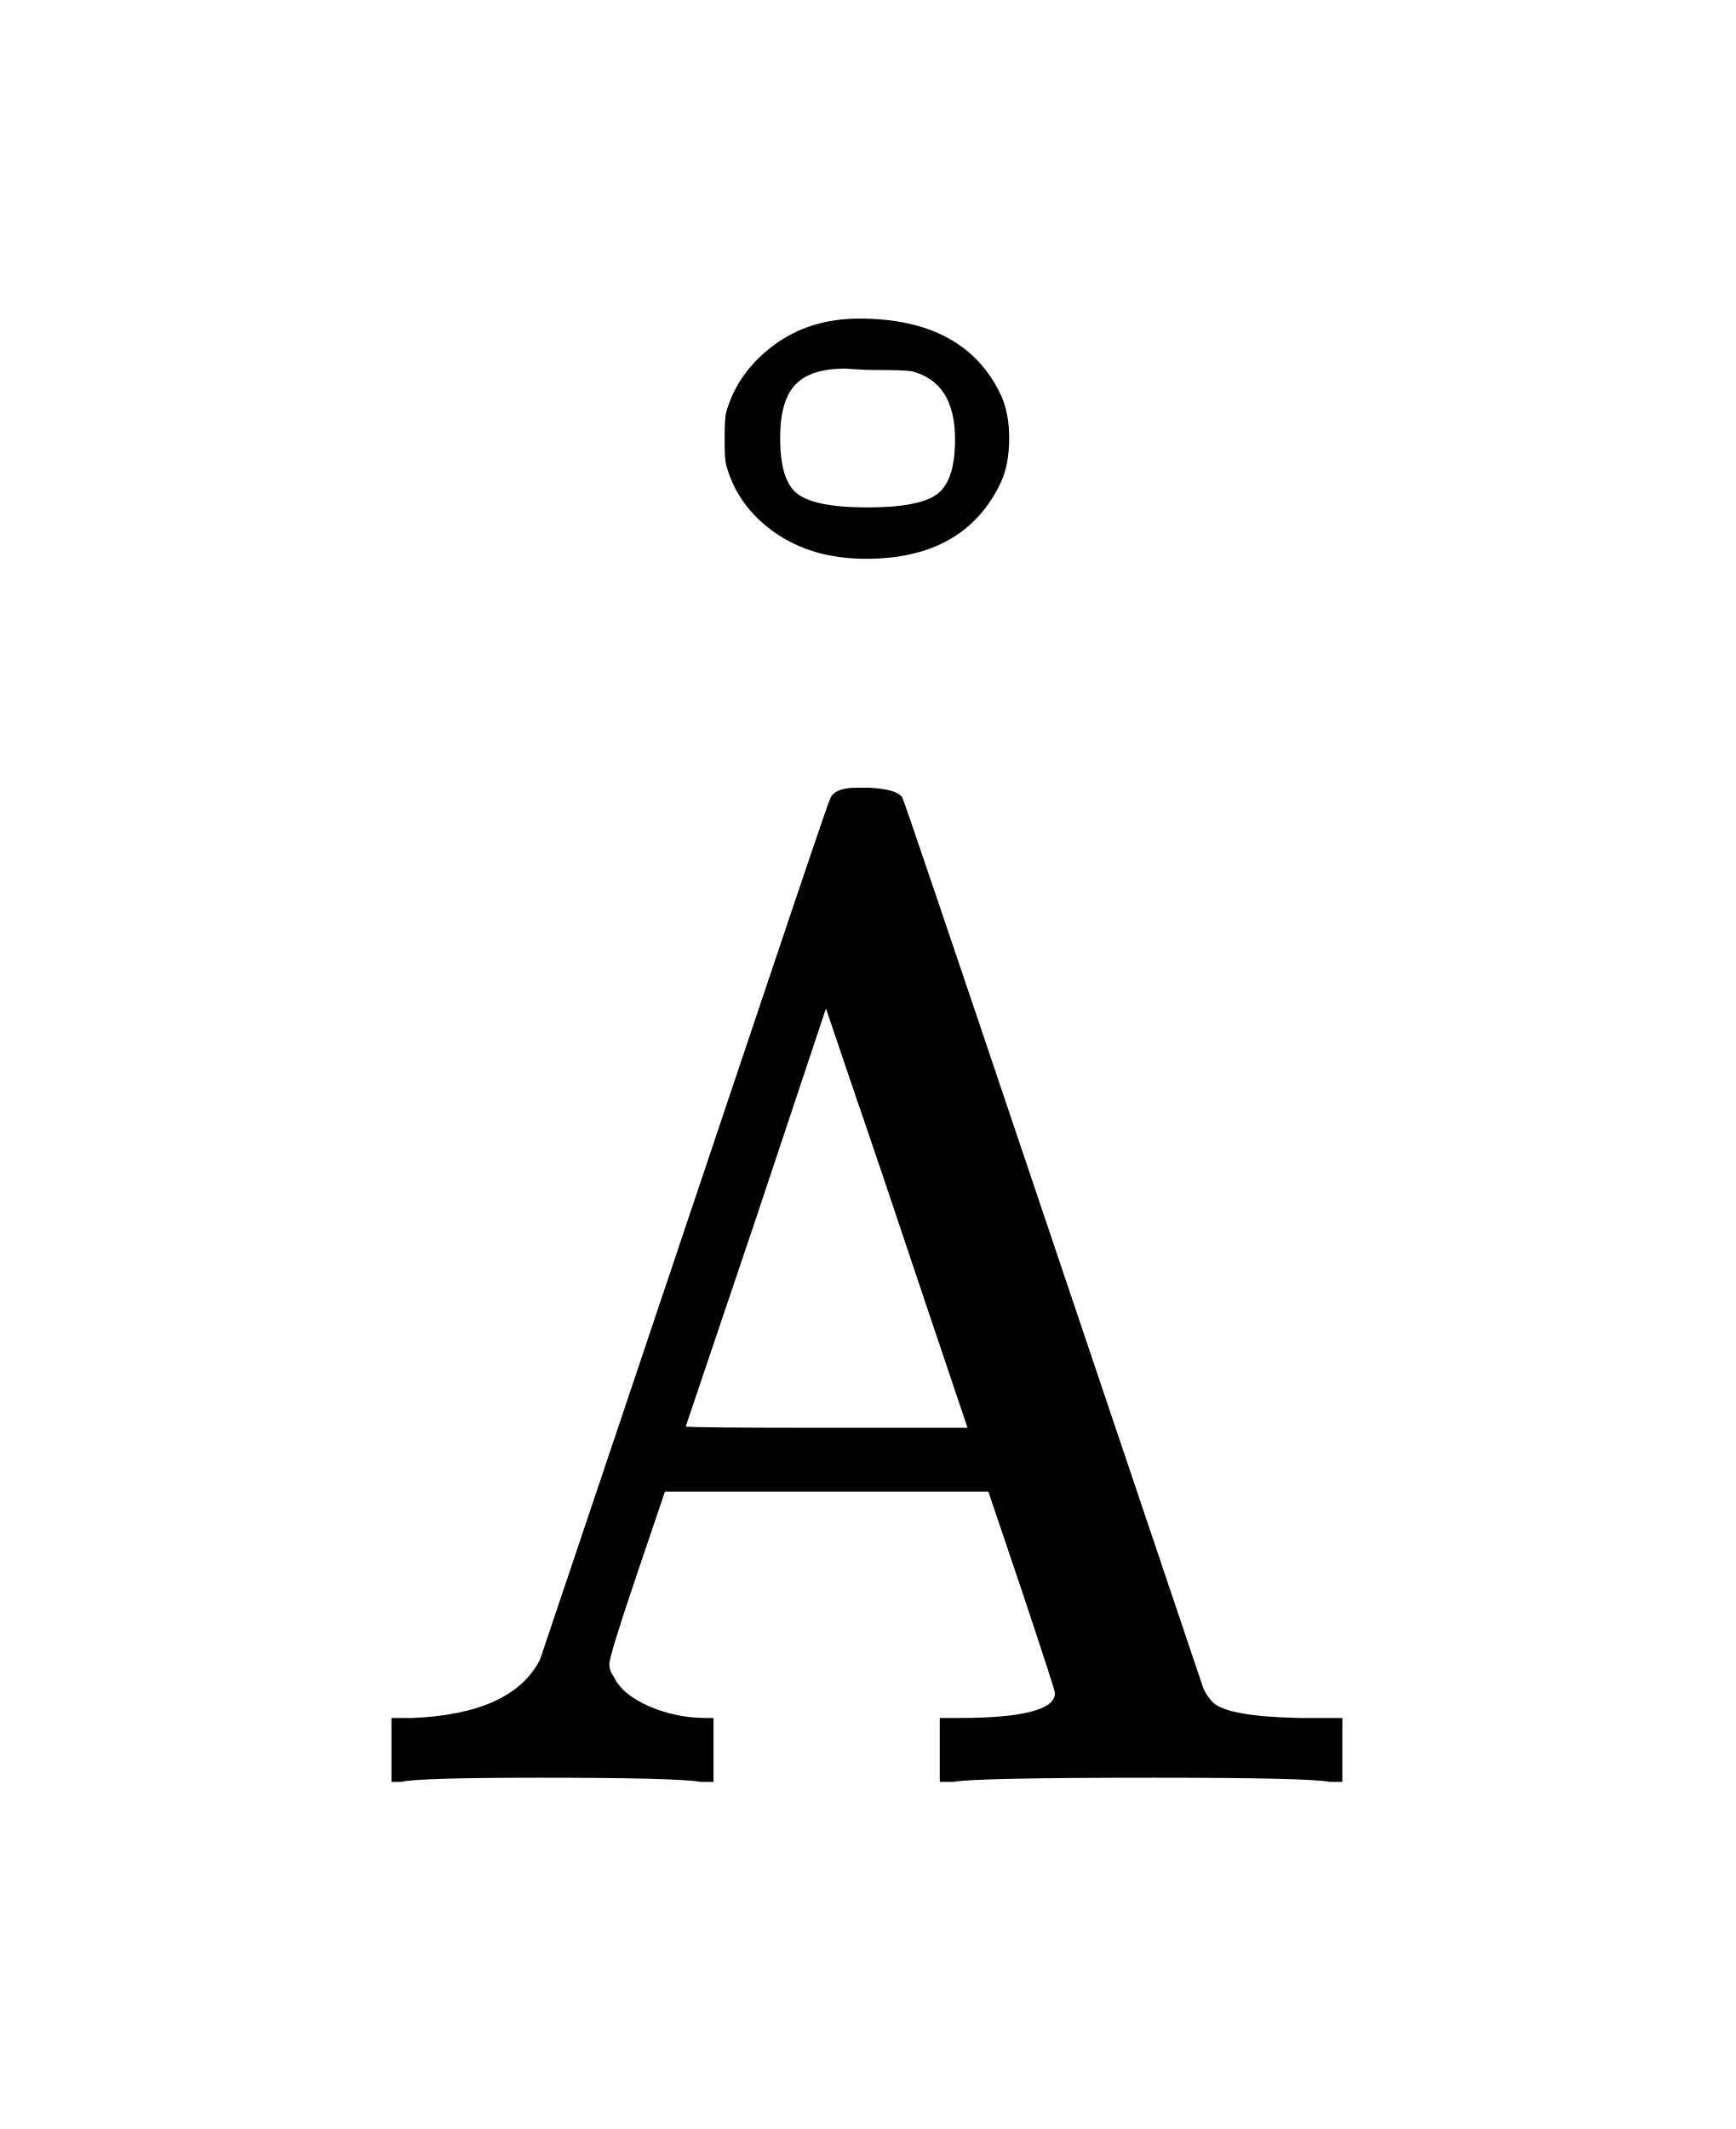
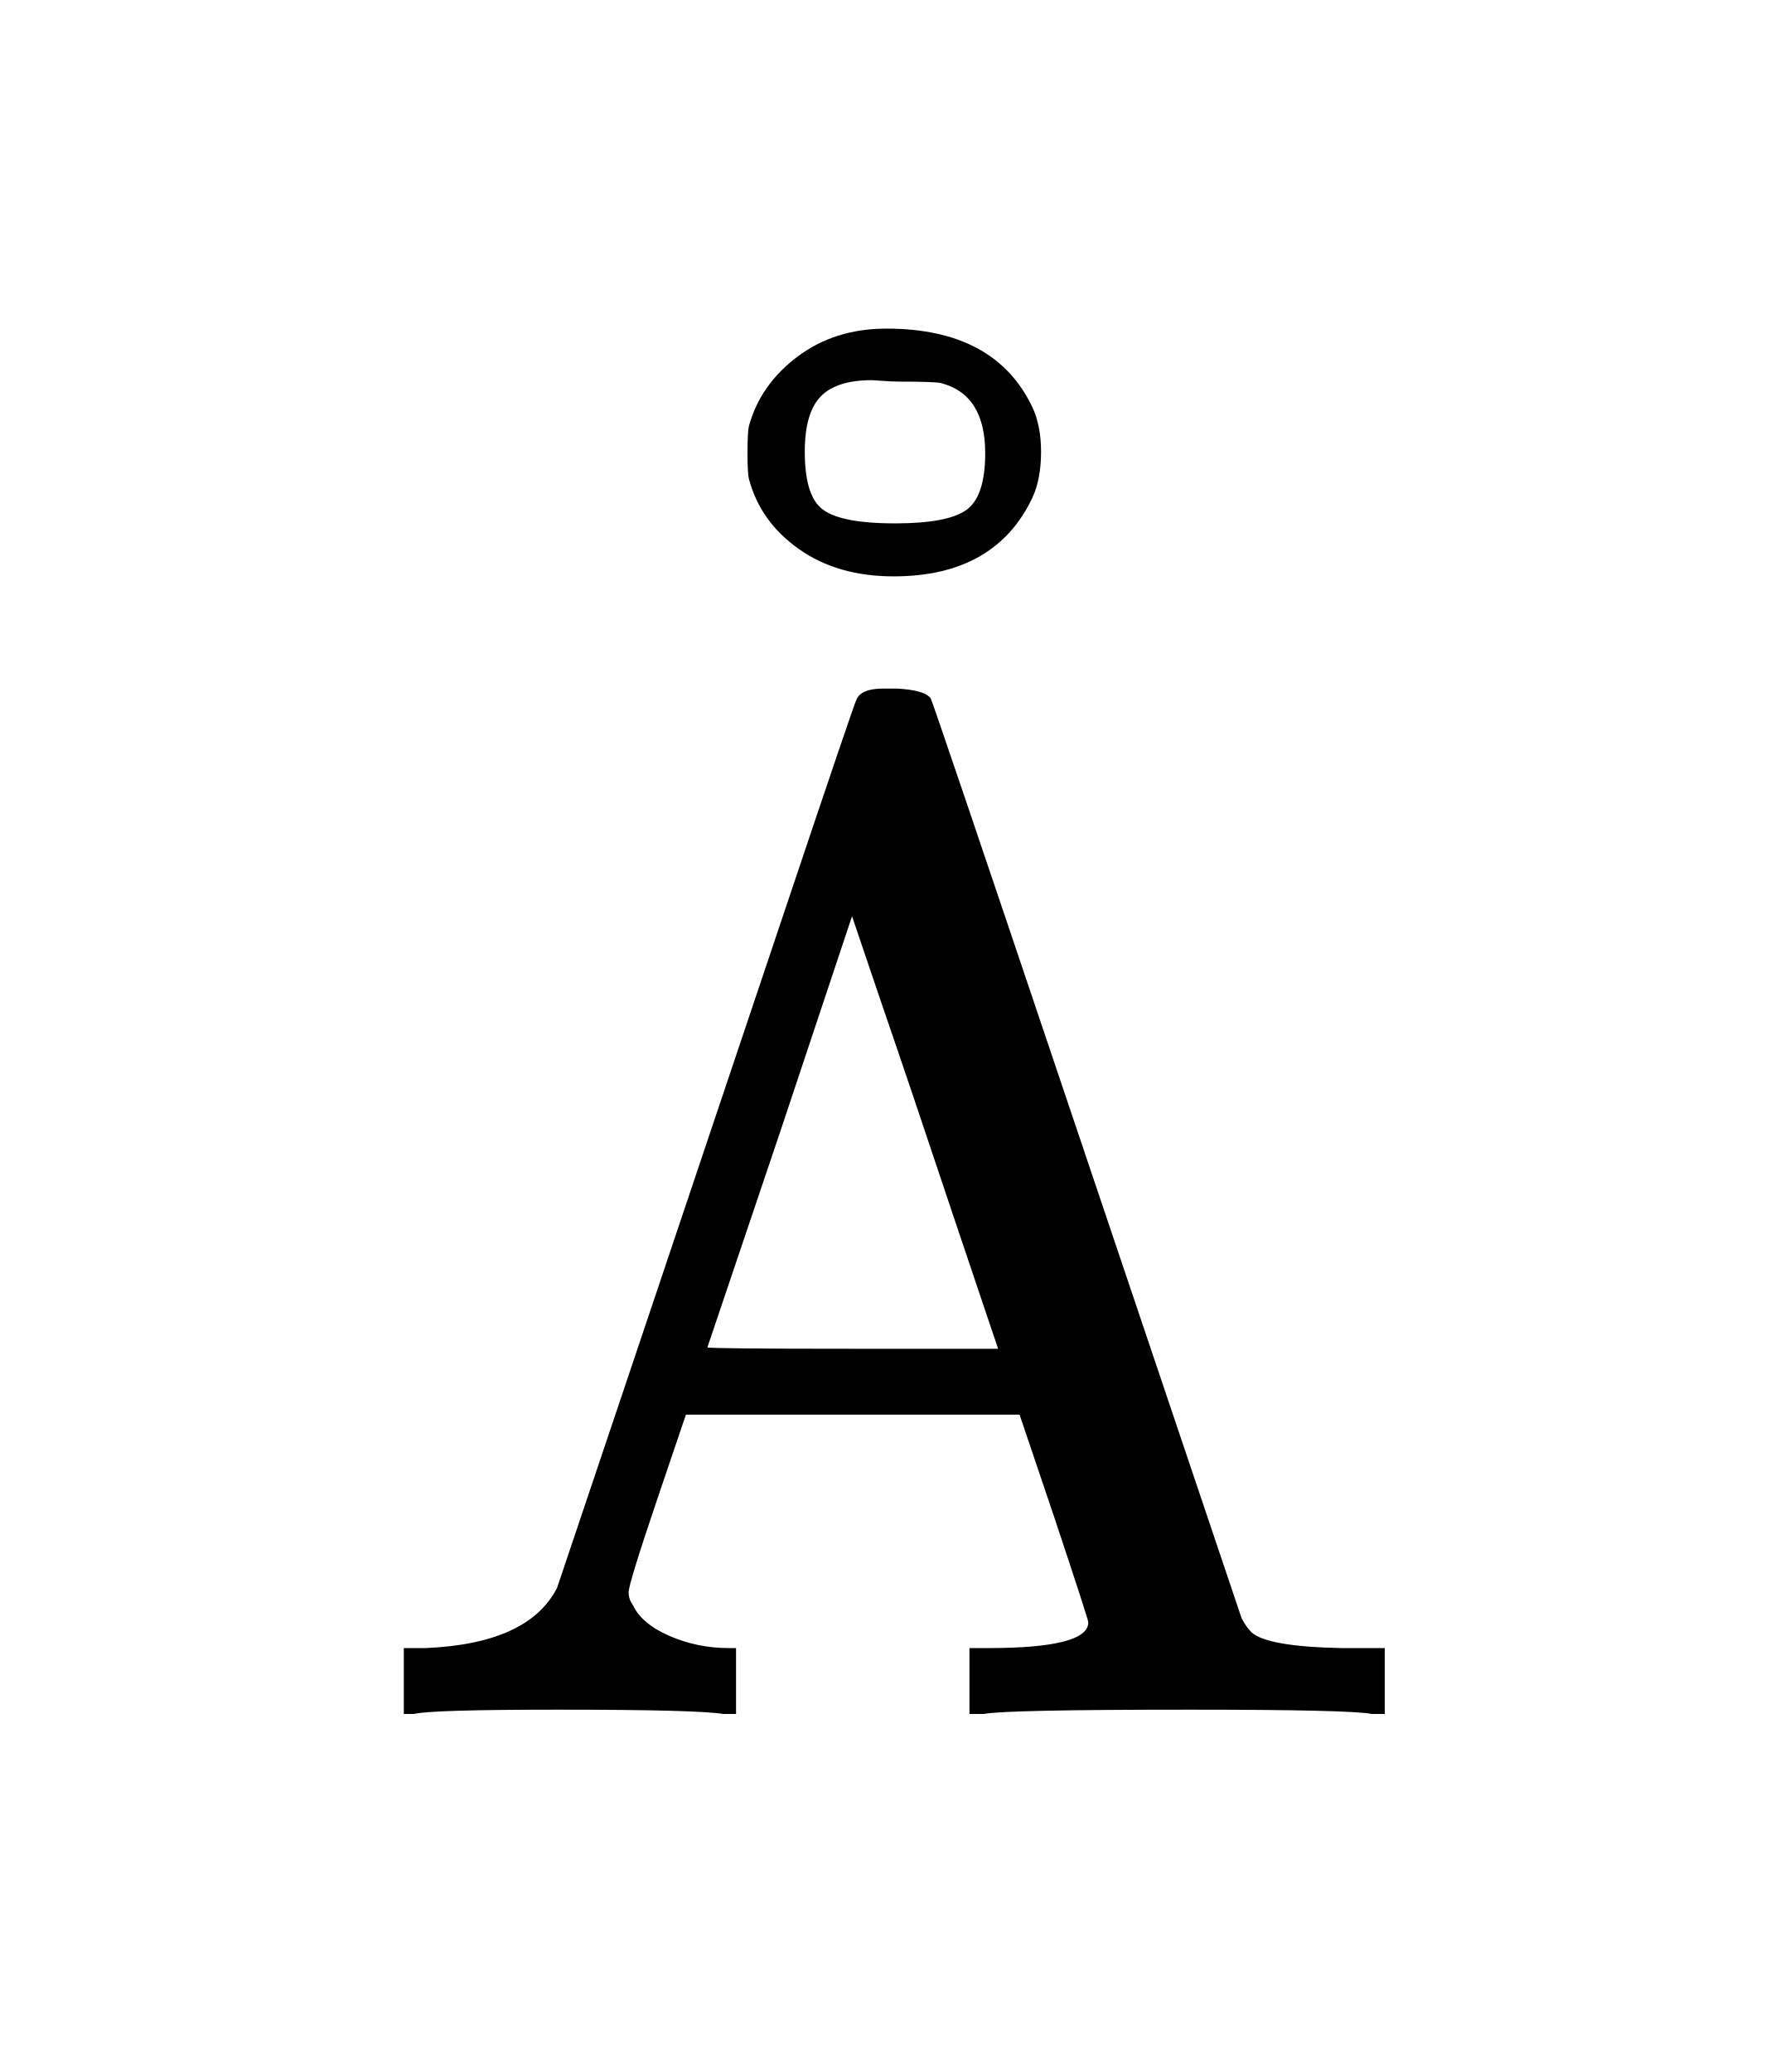
- <svg xmlns="http://www.w3.org/2000/svg" viewBox="0 0 50 61.333" width="50" height="61.333">
-   <path d="M20.2 51.333 Q19.48 51.213 15.6 51.213 Q12.04 51.213 11.56 51.333 L11.28 51.333 L11.28 49.493 L11.88 49.493 Q14.76 49.373 15.56 47.813 Q15.6 47.693 17.68 41.513 Q19.76 35.333 21.82 29.193 Q23.88 23.053 23.92 23.013 Q24.04 22.693 24.68 22.693 L25.04 22.693 Q25.84 22.733 26 22.973 Q26.04 23.013 29.88 34.413 Q33.72 45.813 34.68 48.653 Q34.8 48.893 34.96 49.053 Q35.4 49.453 37.48 49.493 L38.68 49.493 L38.68 51.333 L38.32 51.333 Q37.72 51.213 33.24 51.213 Q28.08 51.213 27.48 51.333 L27.08 51.333 L27.08 49.493 L27.6 49.493 Q30.4 49.493 30.4 48.773 Q30.4 48.693 29.44 45.813 L28.48 42.973 L19.16 42.973 L18.36 45.333 Q17.56 47.693 17.56 47.933 Q17.56 48.133 17.68 48.293 Q17.92 48.813 18.7 49.153 Q19.48 49.493 20.36 49.493 L20.56 49.493 L20.56 51.333 L20.2 51.333 L20.2 51.333 Z M26.64 37.453 Q25.48 33.973 24.6 31.413 L23.8 29.053 L21.8 35.053 L19.76 41.093 Q19.76 41.133 23.8 41.133 L27.88 41.133 L26.64 37.453 L26.64 37.453 Z" fill="rgba(0,0,0,1)" fill-rule="evenodd" stroke="none" />
+ <svg xmlns="http://www.w3.org/2000/svg" viewBox="0 0 50 57.871" width="50" height="57.871">
+   <path d="M20.2 47.871 Q19.48 47.751 15.6 47.751 Q12.04 47.751 11.56 47.871 L11.28 47.871 L11.28 46.031 L11.88 46.031 Q14.76 45.911 15.56 44.351 Q15.6 44.231 17.68 38.051 Q19.76 31.871 21.82 25.731 Q23.88 19.591 23.92 19.551 Q24.04 19.231 24.68 19.231 L25.04 19.231 Q25.84 19.271 26 19.511 Q26.04 19.551 29.88 30.951 Q33.72 42.351 34.68 45.191 Q34.8 45.431 34.96 45.591 Q35.4 45.991 37.48 46.031 L38.68 46.031 L38.68 47.871 L38.32 47.871 Q37.72 47.751 33.24 47.751 Q28.08 47.751 27.48 47.871 L27.08 47.871 L27.08 46.031 L27.6 46.031 Q30.4 46.031 30.4 45.311 Q30.4 45.231 29.44 42.351 L28.48 39.511 L19.16 39.511 L18.36 41.871 Q17.56 44.231 17.56 44.471 Q17.56 44.671 17.68 44.831 Q17.92 45.351 18.7 45.691 Q19.48 46.031 20.36 46.031 L20.56 46.031 L20.56 47.871 L20.2 47.871 L20.2 47.871 Z M26.64 33.991 Q25.48 30.511 24.6 27.951 L23.8 25.591 L21.8 31.591 L19.76 37.631 Q19.76 37.671 23.8 37.671 L27.88 37.671 L26.64 33.991 L26.64 33.991 Z" fill="rgba(0,0,0,1)" fill-rule="evenodd" stroke="none" />
  <path d="M20.92 11.898 Q21.24 10.738 22.28 9.958 Q23.32 9.178 24.76 9.178 Q27.8 9.178 28.84 11.378 Q29.08 11.898 29.08 12.618 Q29.08 13.378 28.84 13.898 Q27.8 16.098 24.96 16.098 Q23.4 16.098 22.32 15.338 Q21.24 14.578 20.92 13.378 Q20.88 13.218 20.88 12.658 Q20.88 12.058 20.92 11.898 L20.92 11.898 Z M25 14.618 Q26.48 14.618 27 14.238 Q27.52 13.858 27.52 12.658 Q27.52 11.018 26.28 10.698 Q26.08 10.658 25.12 10.658 Q24.92 10.658 24.66 10.638 Q24.4 10.618 24.36 10.618 Q23.36 10.618 22.92 11.078 Q22.48 11.538 22.48 12.618 Q22.48 13.778 22.92 14.178 Q23.4 14.618 25 14.618 L25 14.618 Z" fill="rgba(0,0,0,1)" fill-rule="evenodd" stroke="none" />
</svg>
